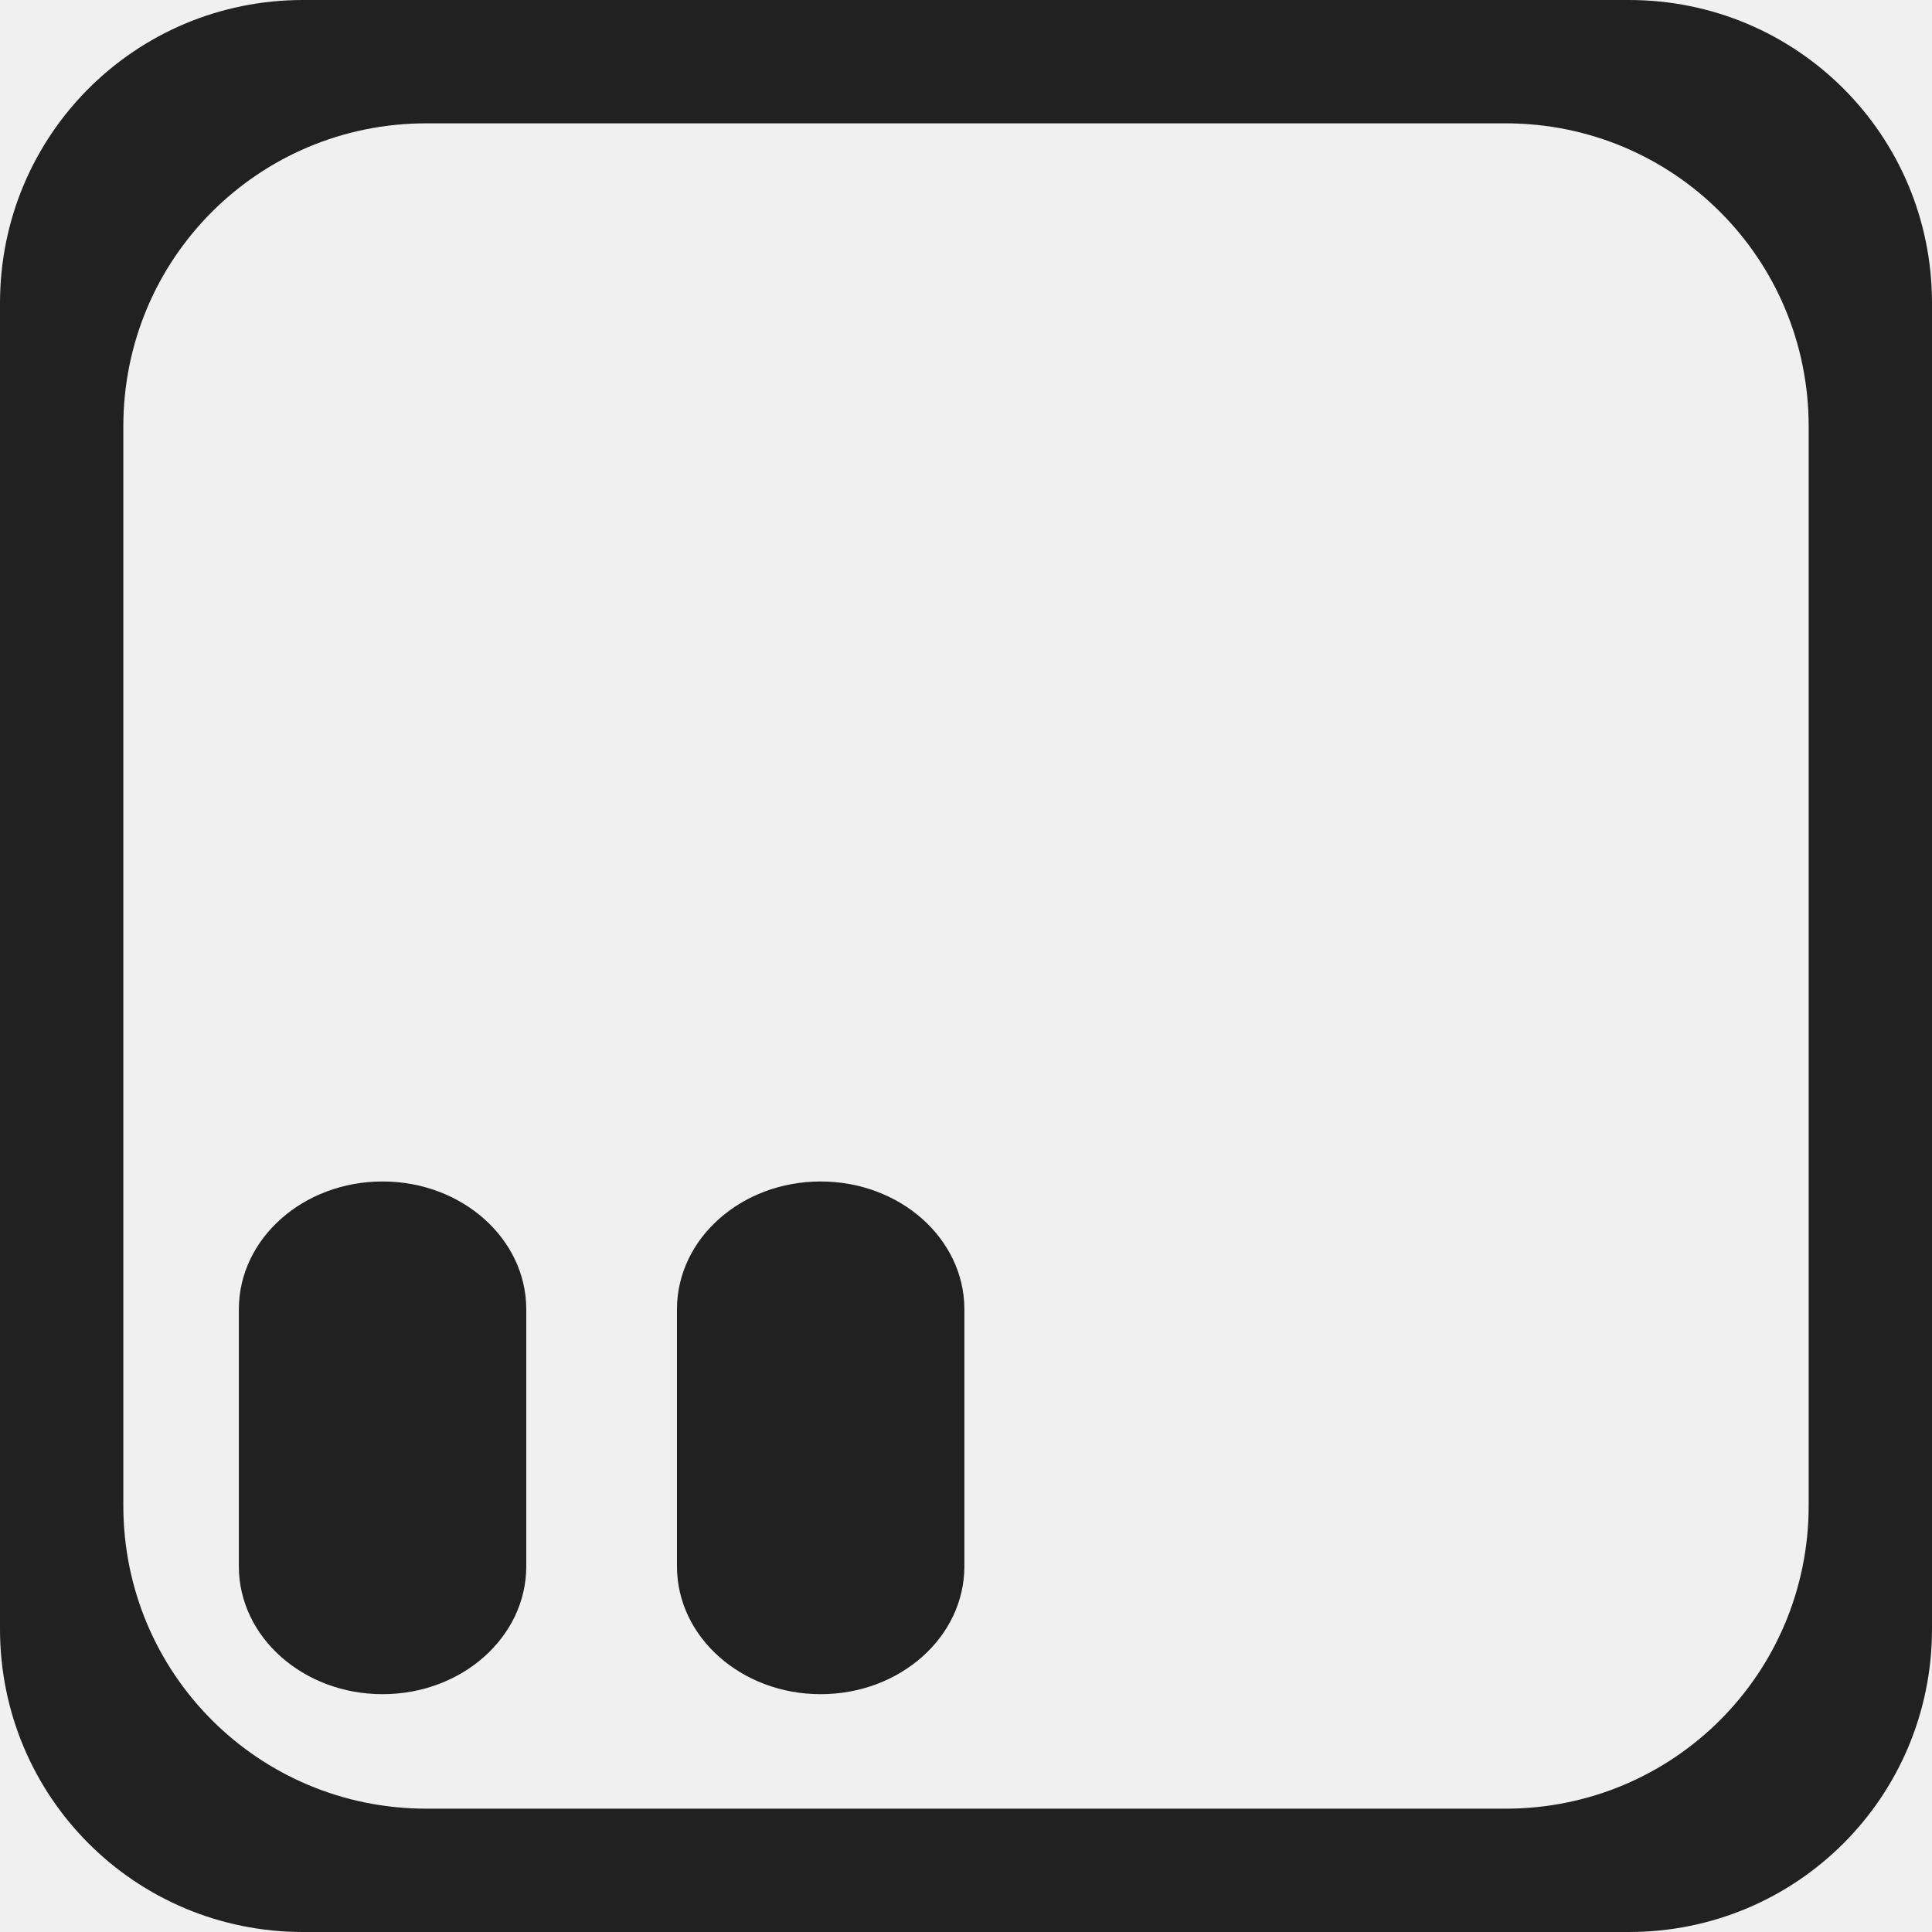
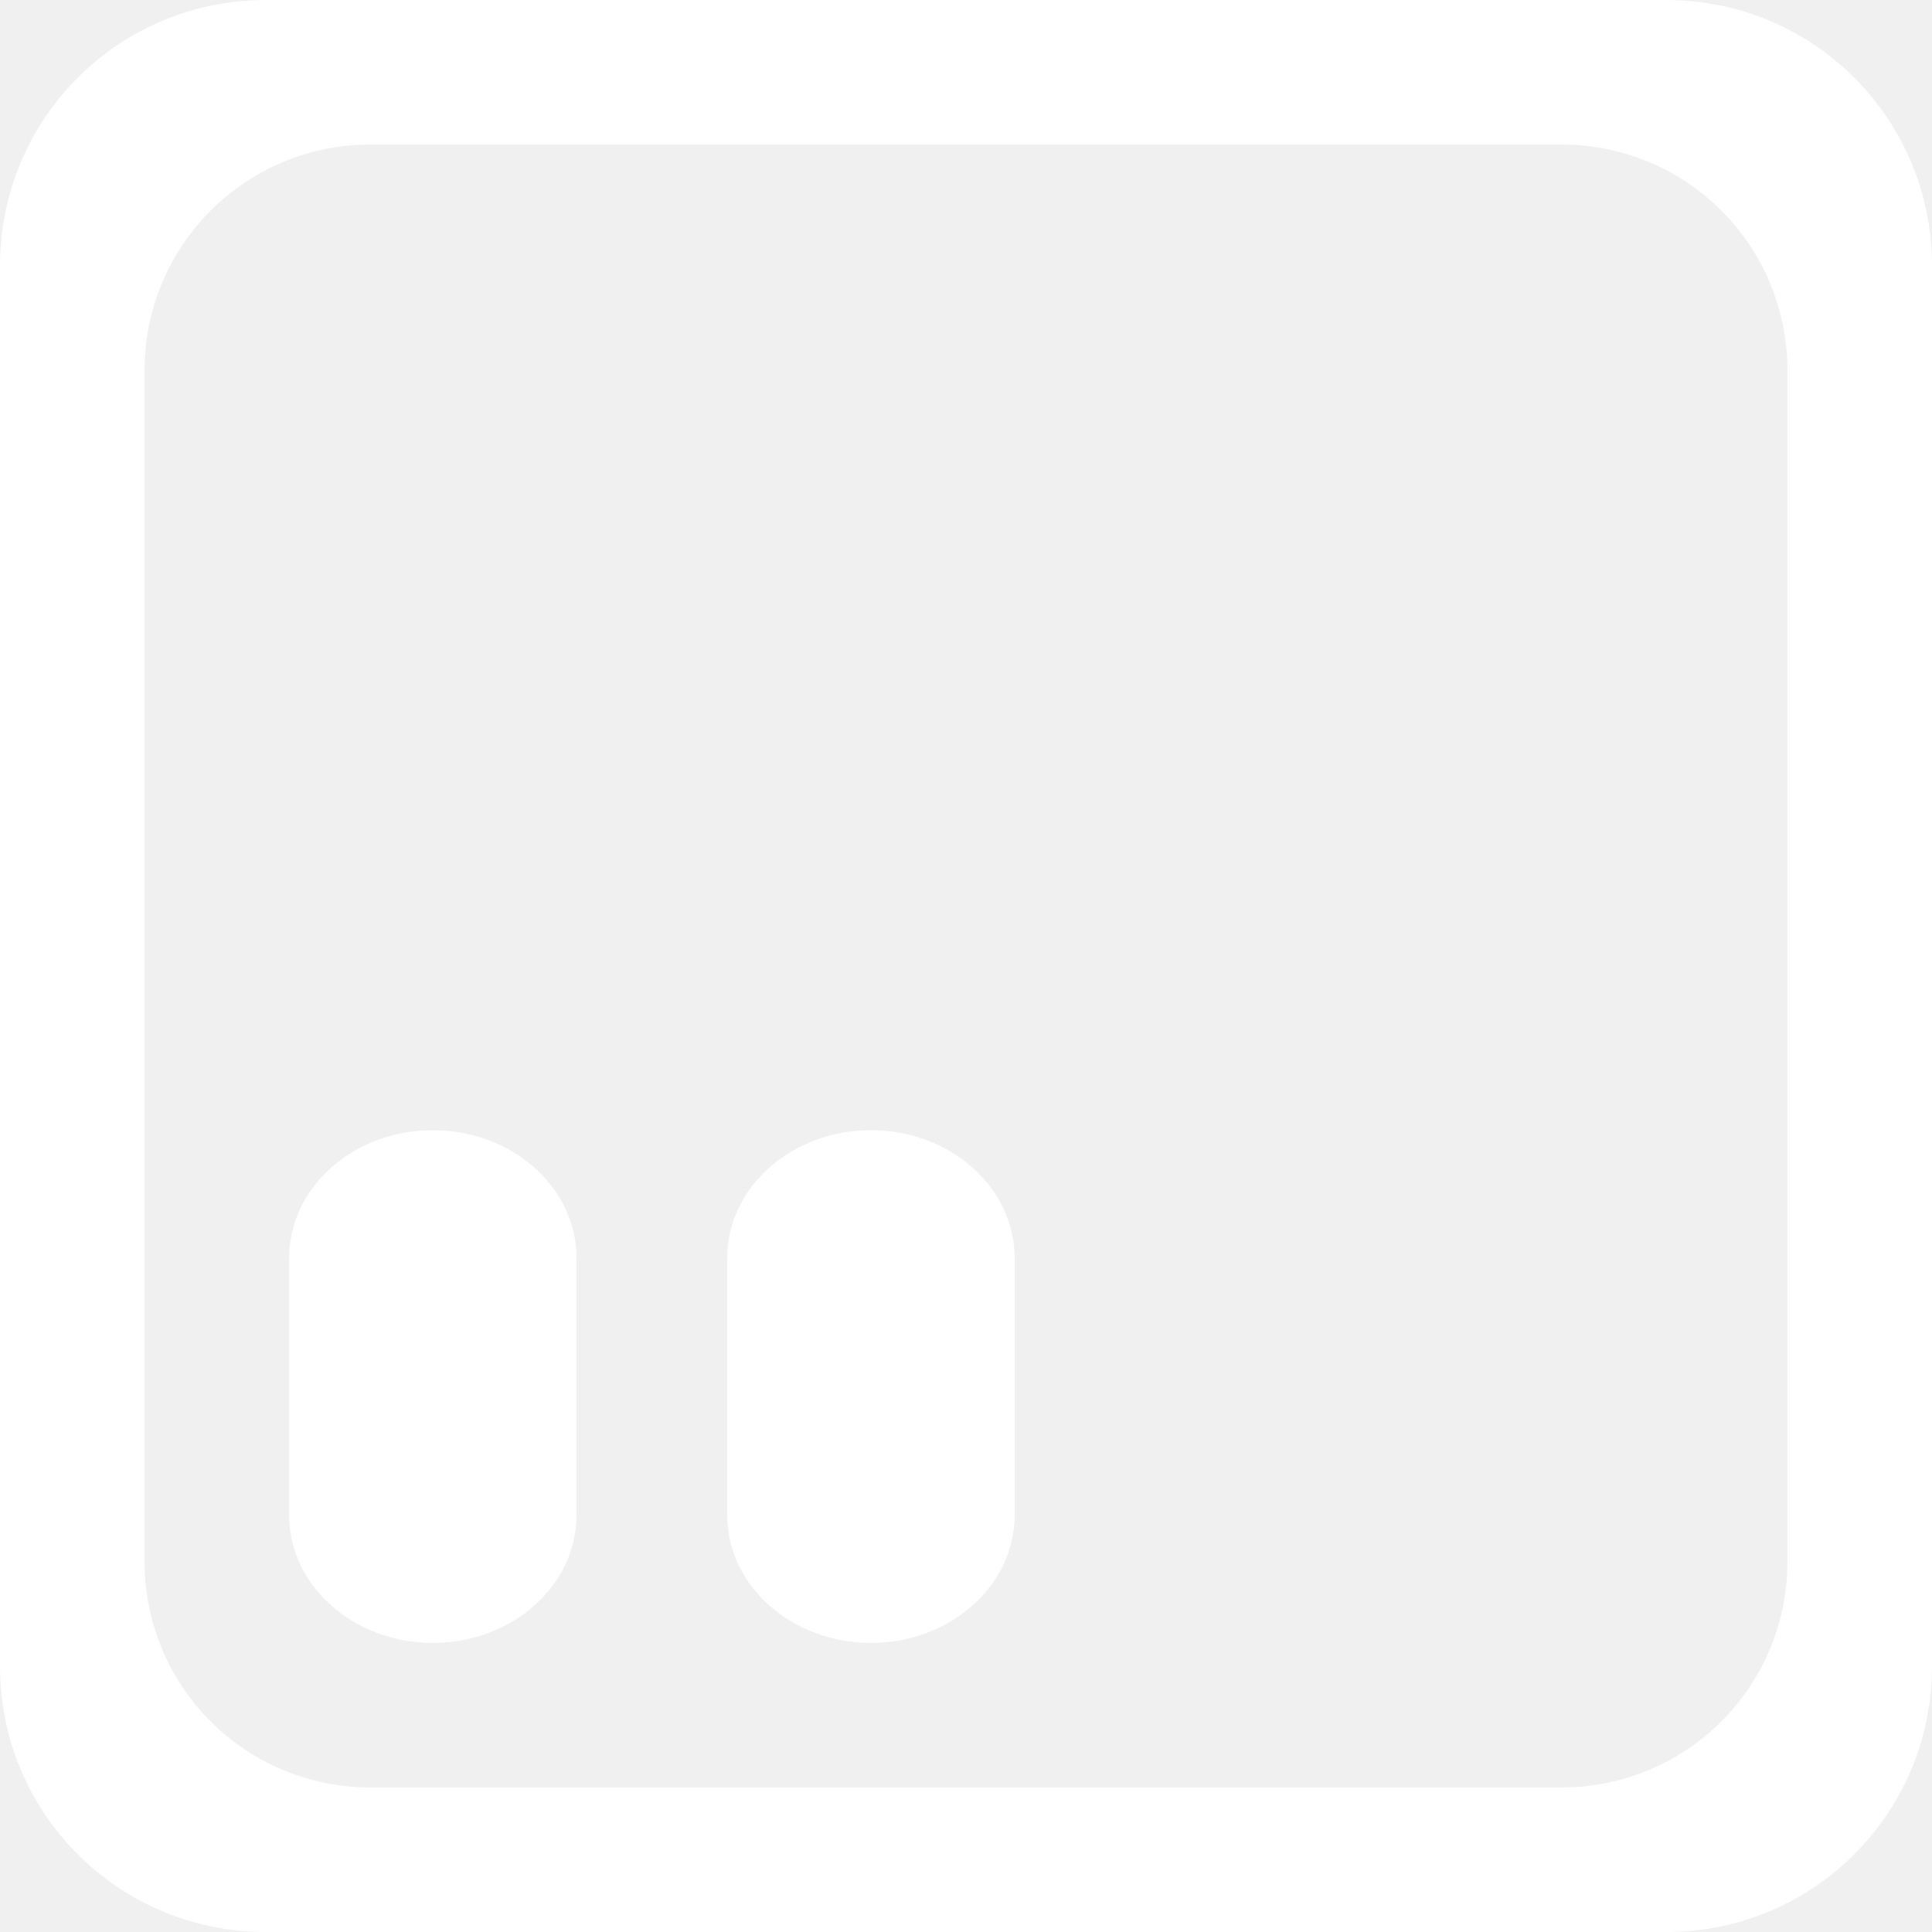
<svg xmlns="http://www.w3.org/2000/svg" width="210mm" height="210mm" viewBox="0 0 210 210" version="1.1" id="svg5">
  <defs id="defs2" />
  <g id="layer1">
-     <g id="g4679">
-       <path id="rect2215" style="fill:#212121;fill-opacity:1;fill-rule:evenodd;stroke:#000000;stroke-width:0;stroke-linecap:round;stroke-linejoin:round;stroke-miterlimit:0;stroke-dasharray:none;paint-order:stroke fill markers" d="M 124.502 0 C 55.528 0 0 55.528 0 124.502 L 0 669.199 C 0 738.173 55.528 793.701 124.502 793.701 L 669.199 793.701 C 738.173 793.701 793.701 738.173 793.701 669.199 L 793.701 124.502 C 793.701 55.528 738.173 0 669.199 0 L 124.502 0 z M 175.17 50.668 L 618.531 50.668 C 687.505 50.668 743.033 106.196 743.033 175.17 L 743.033 618.531 C 743.033 687.505 687.505 743.033 618.531 743.033 L 175.17 743.033 C 106.196 743.033 50.668 687.505 50.668 618.531 L 50.668 175.17 C 50.668 106.196 106.196 50.668 175.17 50.668 z " transform="scale(0.2645833)" />
-       <g id="g4673">
-         <rect style="fill:#212121;fill-opacity:1;fill-rule:evenodd;stroke:#000000;stroke-width:0;stroke-linecap:round;stroke-linejoin:round;stroke-miterlimit:0;stroke-dasharray:none;paint-order:stroke fill markers" id="rect2819" width="31.241" height="55.729" x="25.962" y="128.421" rx="15.62" ry="13.894" />
-         <rect style="fill:#212121;fill-opacity:1;fill-rule:evenodd;stroke:#000000;stroke-width:0;stroke-linecap:round;stroke-linejoin:round;stroke-miterlimit:0;stroke-dasharray:none;paint-order:stroke fill markers" id="rect2819-5" width="31.241" height="55.729" x="73.583" y="128.421" rx="15.62" ry="13.894" />
+     <g id="g894">
+       <path id="rect1014" style="fill:#ffffff;fill-opacity:1;fill-rule:evenodd;stroke-width:0;stroke-linecap:round;stroke-linejoin:round" d="M 28.9,-4.9291748e-5 C 12.889,-4.9291748e-5 -4.9291748e-5,12.889 -4.9291748e-5,28.9 V 181.1 c 0,16.011 12.889,28.9 28.9,28.9 H 181.1 c 16.011,0 28.9,-12.889 28.9,-28.9 V 28.9 c 0,-16.011 -12.889,-28.9 -28.9,-28.9 z M 40.287,15.711 H 169.713 c 13.615,0 24.576,10.961 24.576,24.576 V 169.713 c 0,13.615 -10.961,24.576 -24.576,24.576 H 40.287 c -13.615,0 -24.576,-10.961 -24.576,-24.576 V 40.287 c 0,-13.615 10.961,-24.576 24.576,-24.576 z" />
+       <g id="g888">
+         <rect style="fill:#ffffff;fill-opacity:1;fill-rule:evenodd;stroke:#000000;stroke-width:0;stroke-linecap:round;stroke-linejoin:round;stroke-miterlimit:0;stroke-dasharray:none;paint-order:stroke fill markers" id="rect2819" width="31.241" height="55.729" x="31.424" y="122.848" rx="15.62" ry="13.894" />
+         <rect style="fill:#ffffff;fill-opacity:1;fill-rule:evenodd;stroke:#000000;stroke-width:0;stroke-linecap:round;stroke-linejoin:round;stroke-miterlimit:0;stroke-dasharray:none;paint-order:stroke fill markers" id="rect2819-5" width="31.241" height="55.729" x="79.045" y="122.848" rx="15.62" ry="13.894" />
      </g>
    </g>
  </g>
</svg>
